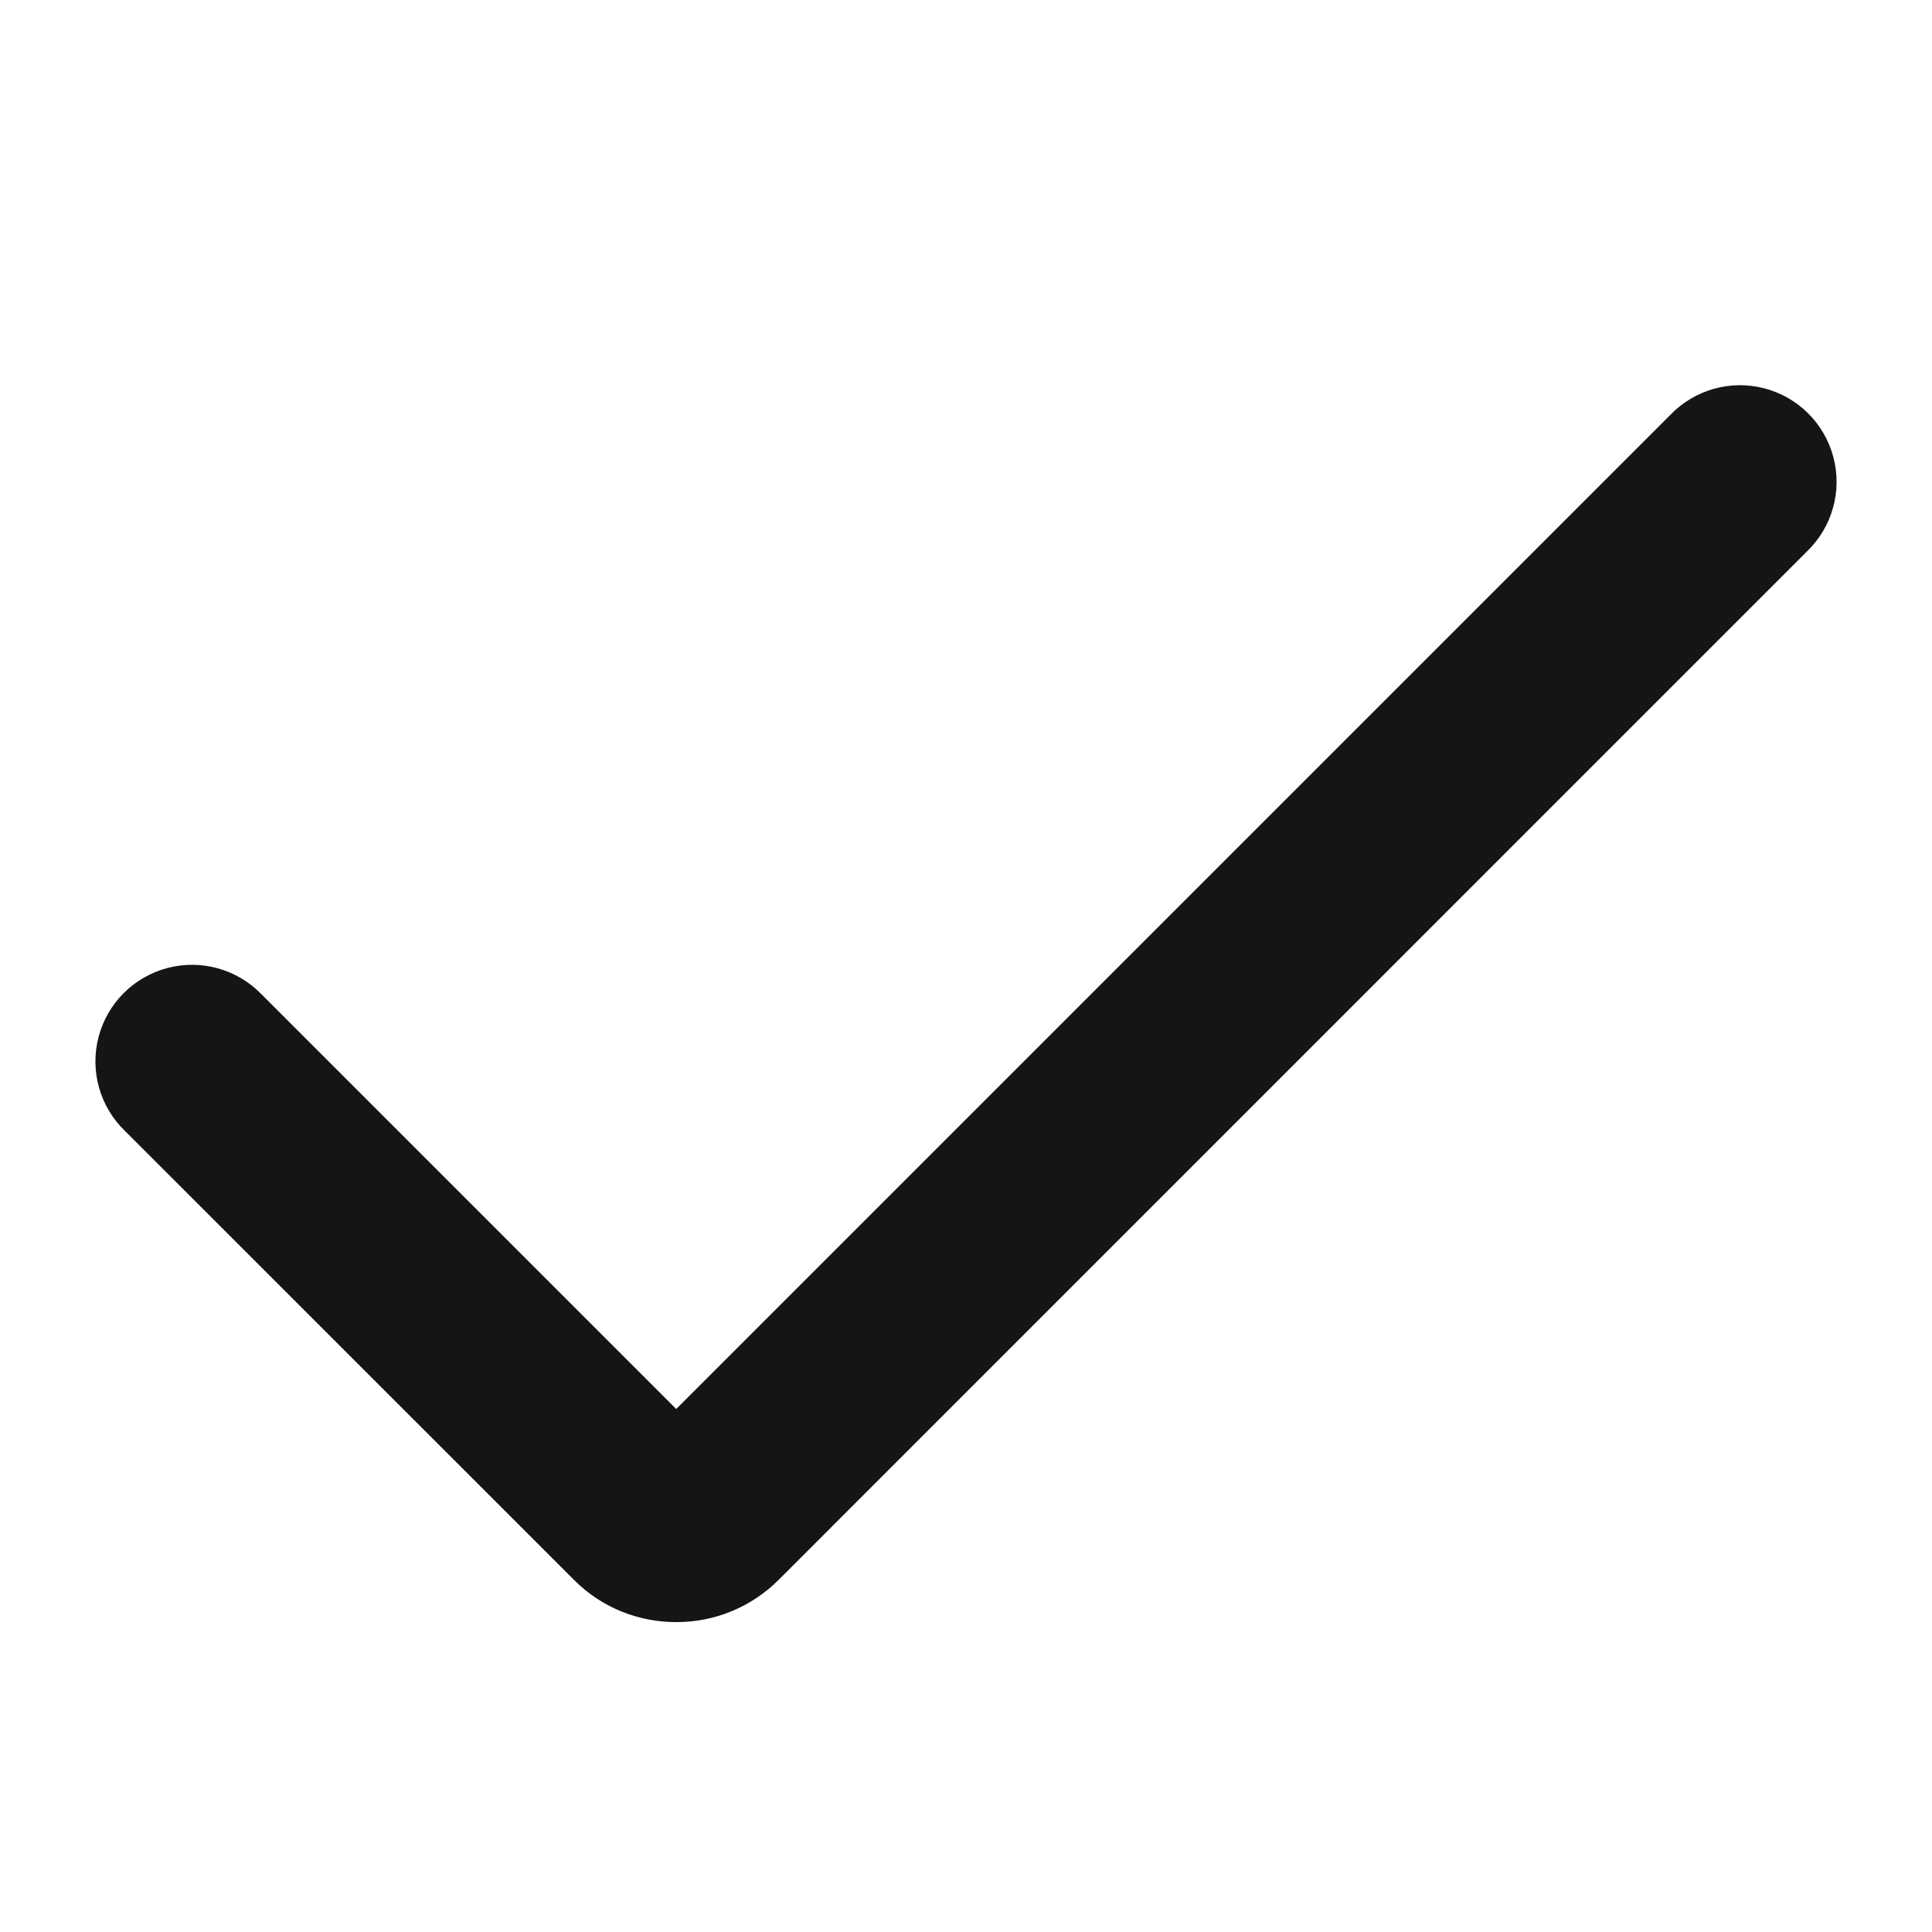
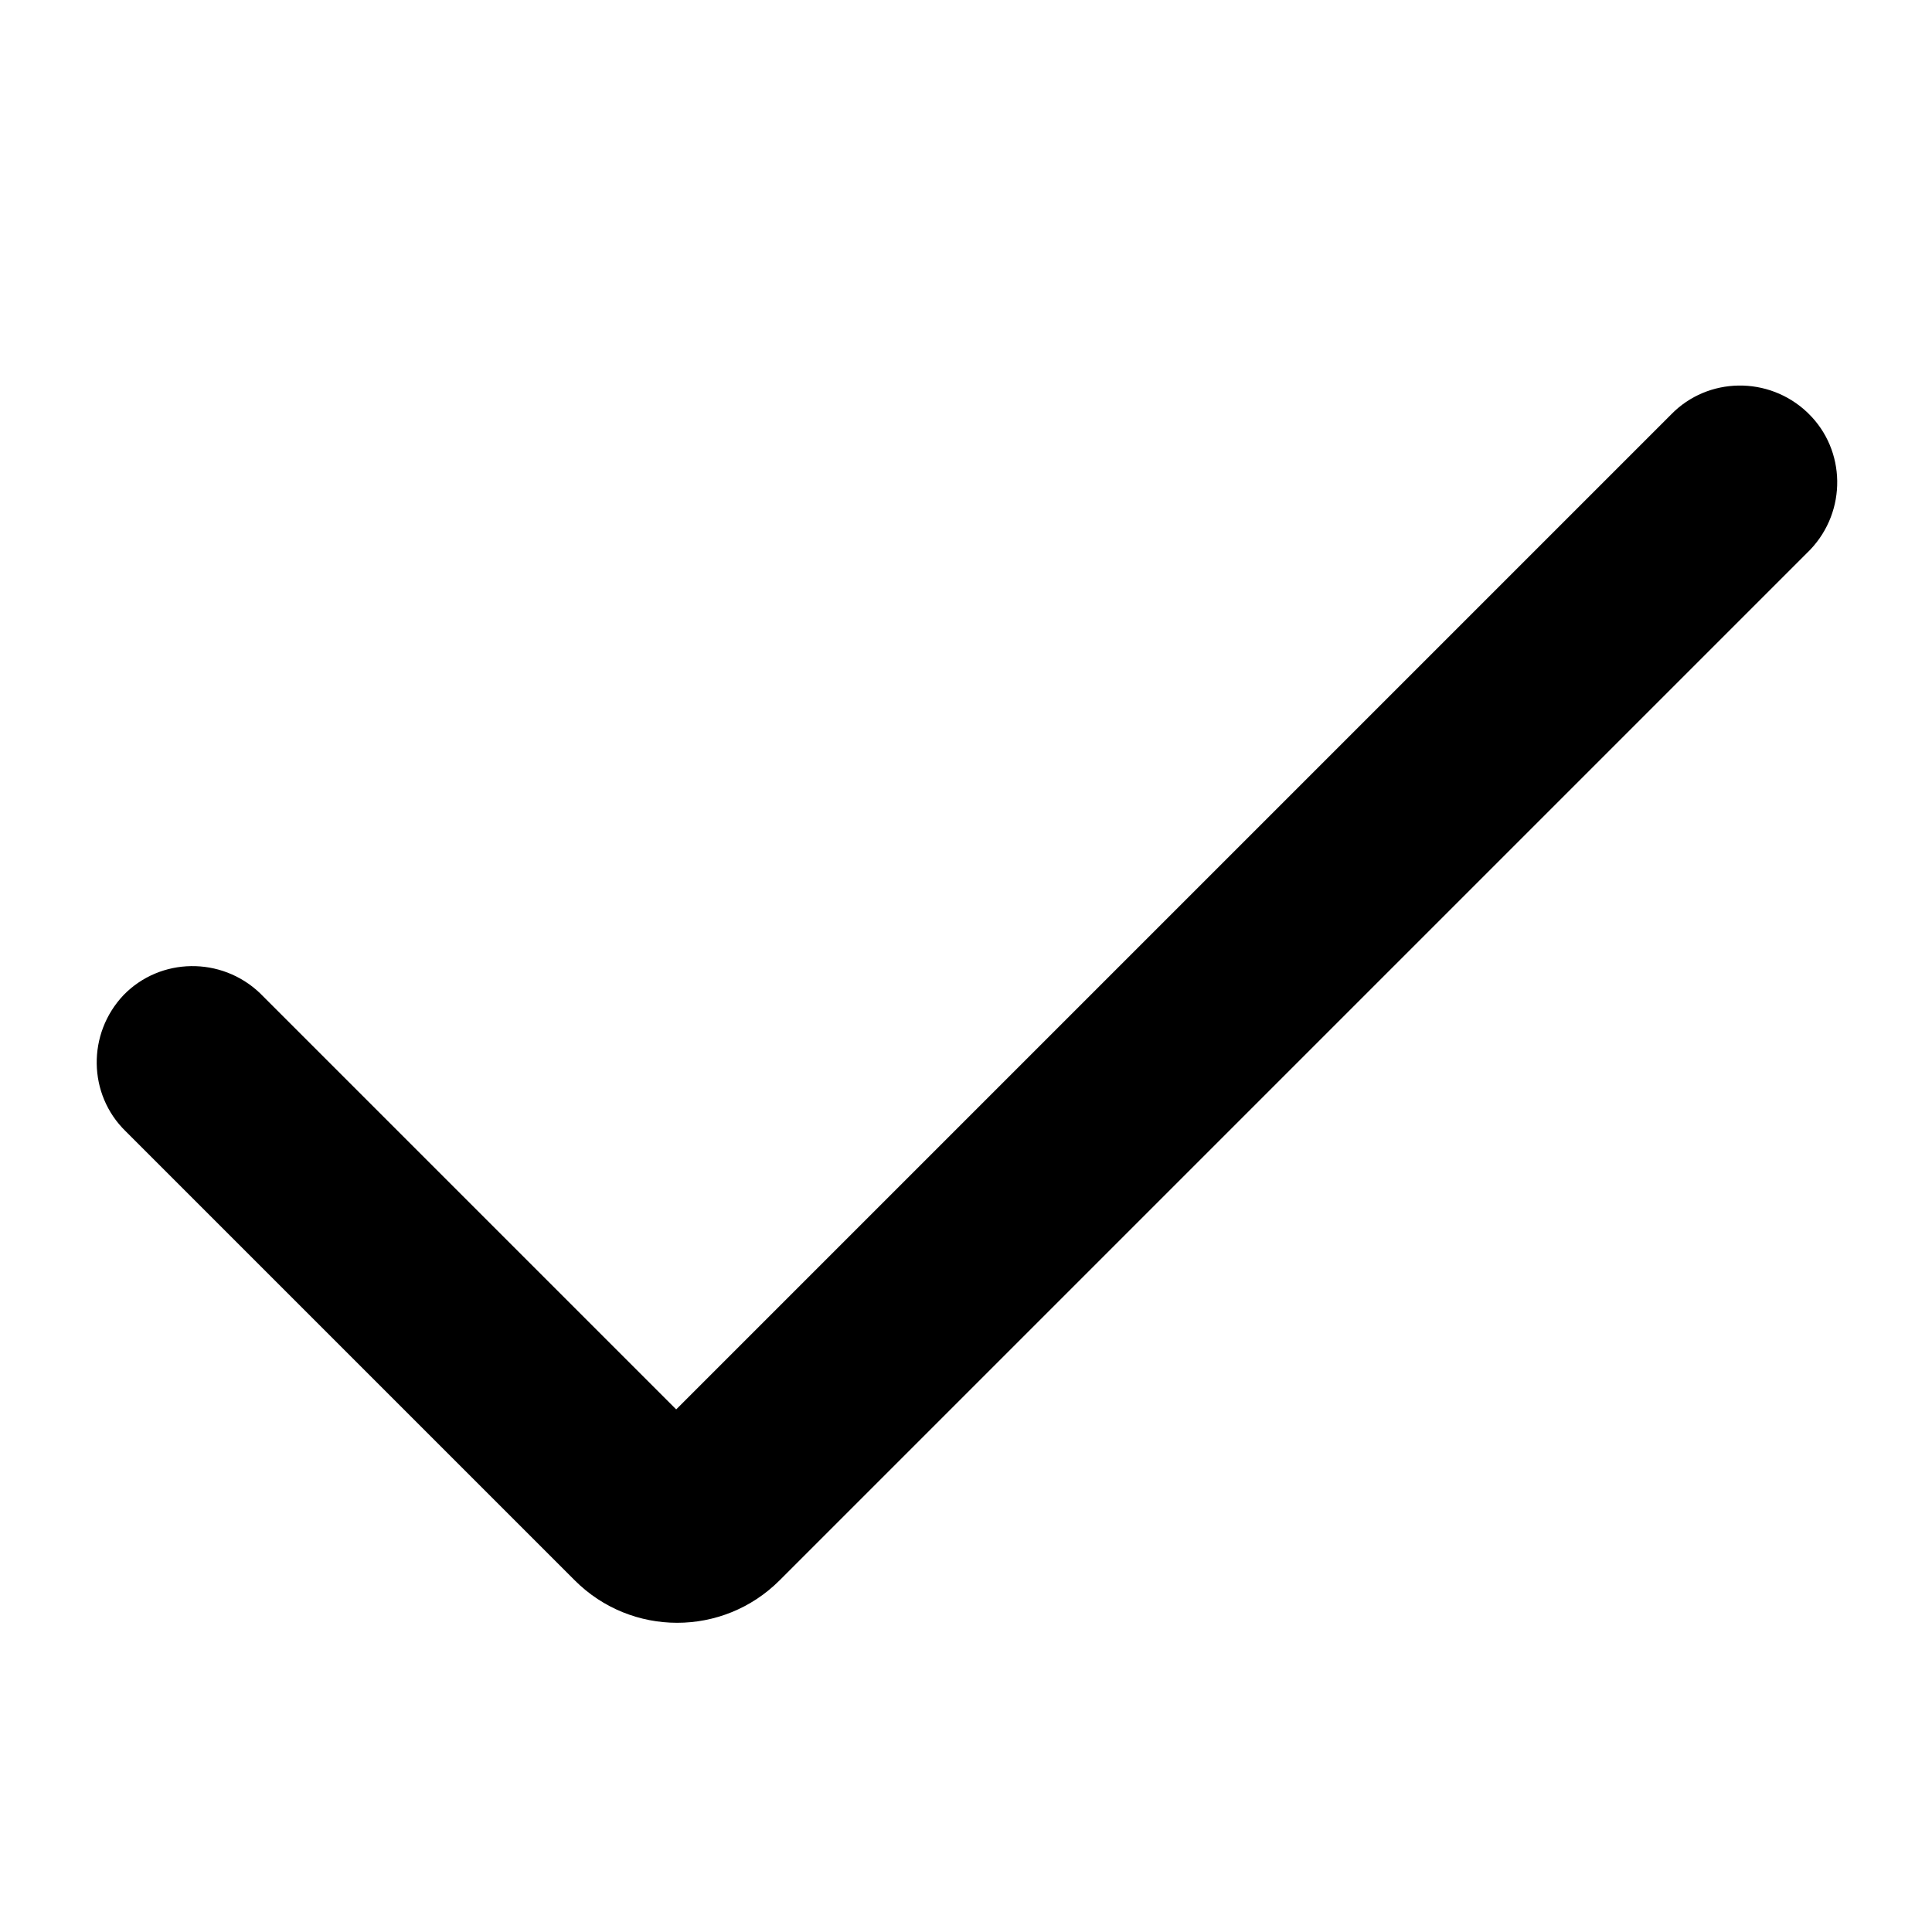
<svg xmlns="http://www.w3.org/2000/svg" viewBox="0 0 20 20">
-   <path d="M0 0h20v20H0z" fill="none" />
-   <path d="M7 16.792c-.384 0-.769-.145-1.06-.439l-4.647-4.646a1 1 0 1 1 1.414-1.414L7 14.586 17.293 4.293a1 1 0 1 1 1.414 1.414L8.061 16.354a1.492 1.492 0 0 1-1.06.438Z" fill="#151515" />
+   <path d="M18.71 4.27c-.4-.38-1.03-.37-1.41.02L7 14.59 2.71 10.3l-.02-.02c-.4-.38-1.03-.37-1.41.02-.38.4-.37 1.03.02 1.41l4.65 4.65a1.499 1.499 0 0 0 2.12 0L18.72 5.71l.02-.02c.38-.4.37-1.03-.02-1.41Z" />
</svg>
